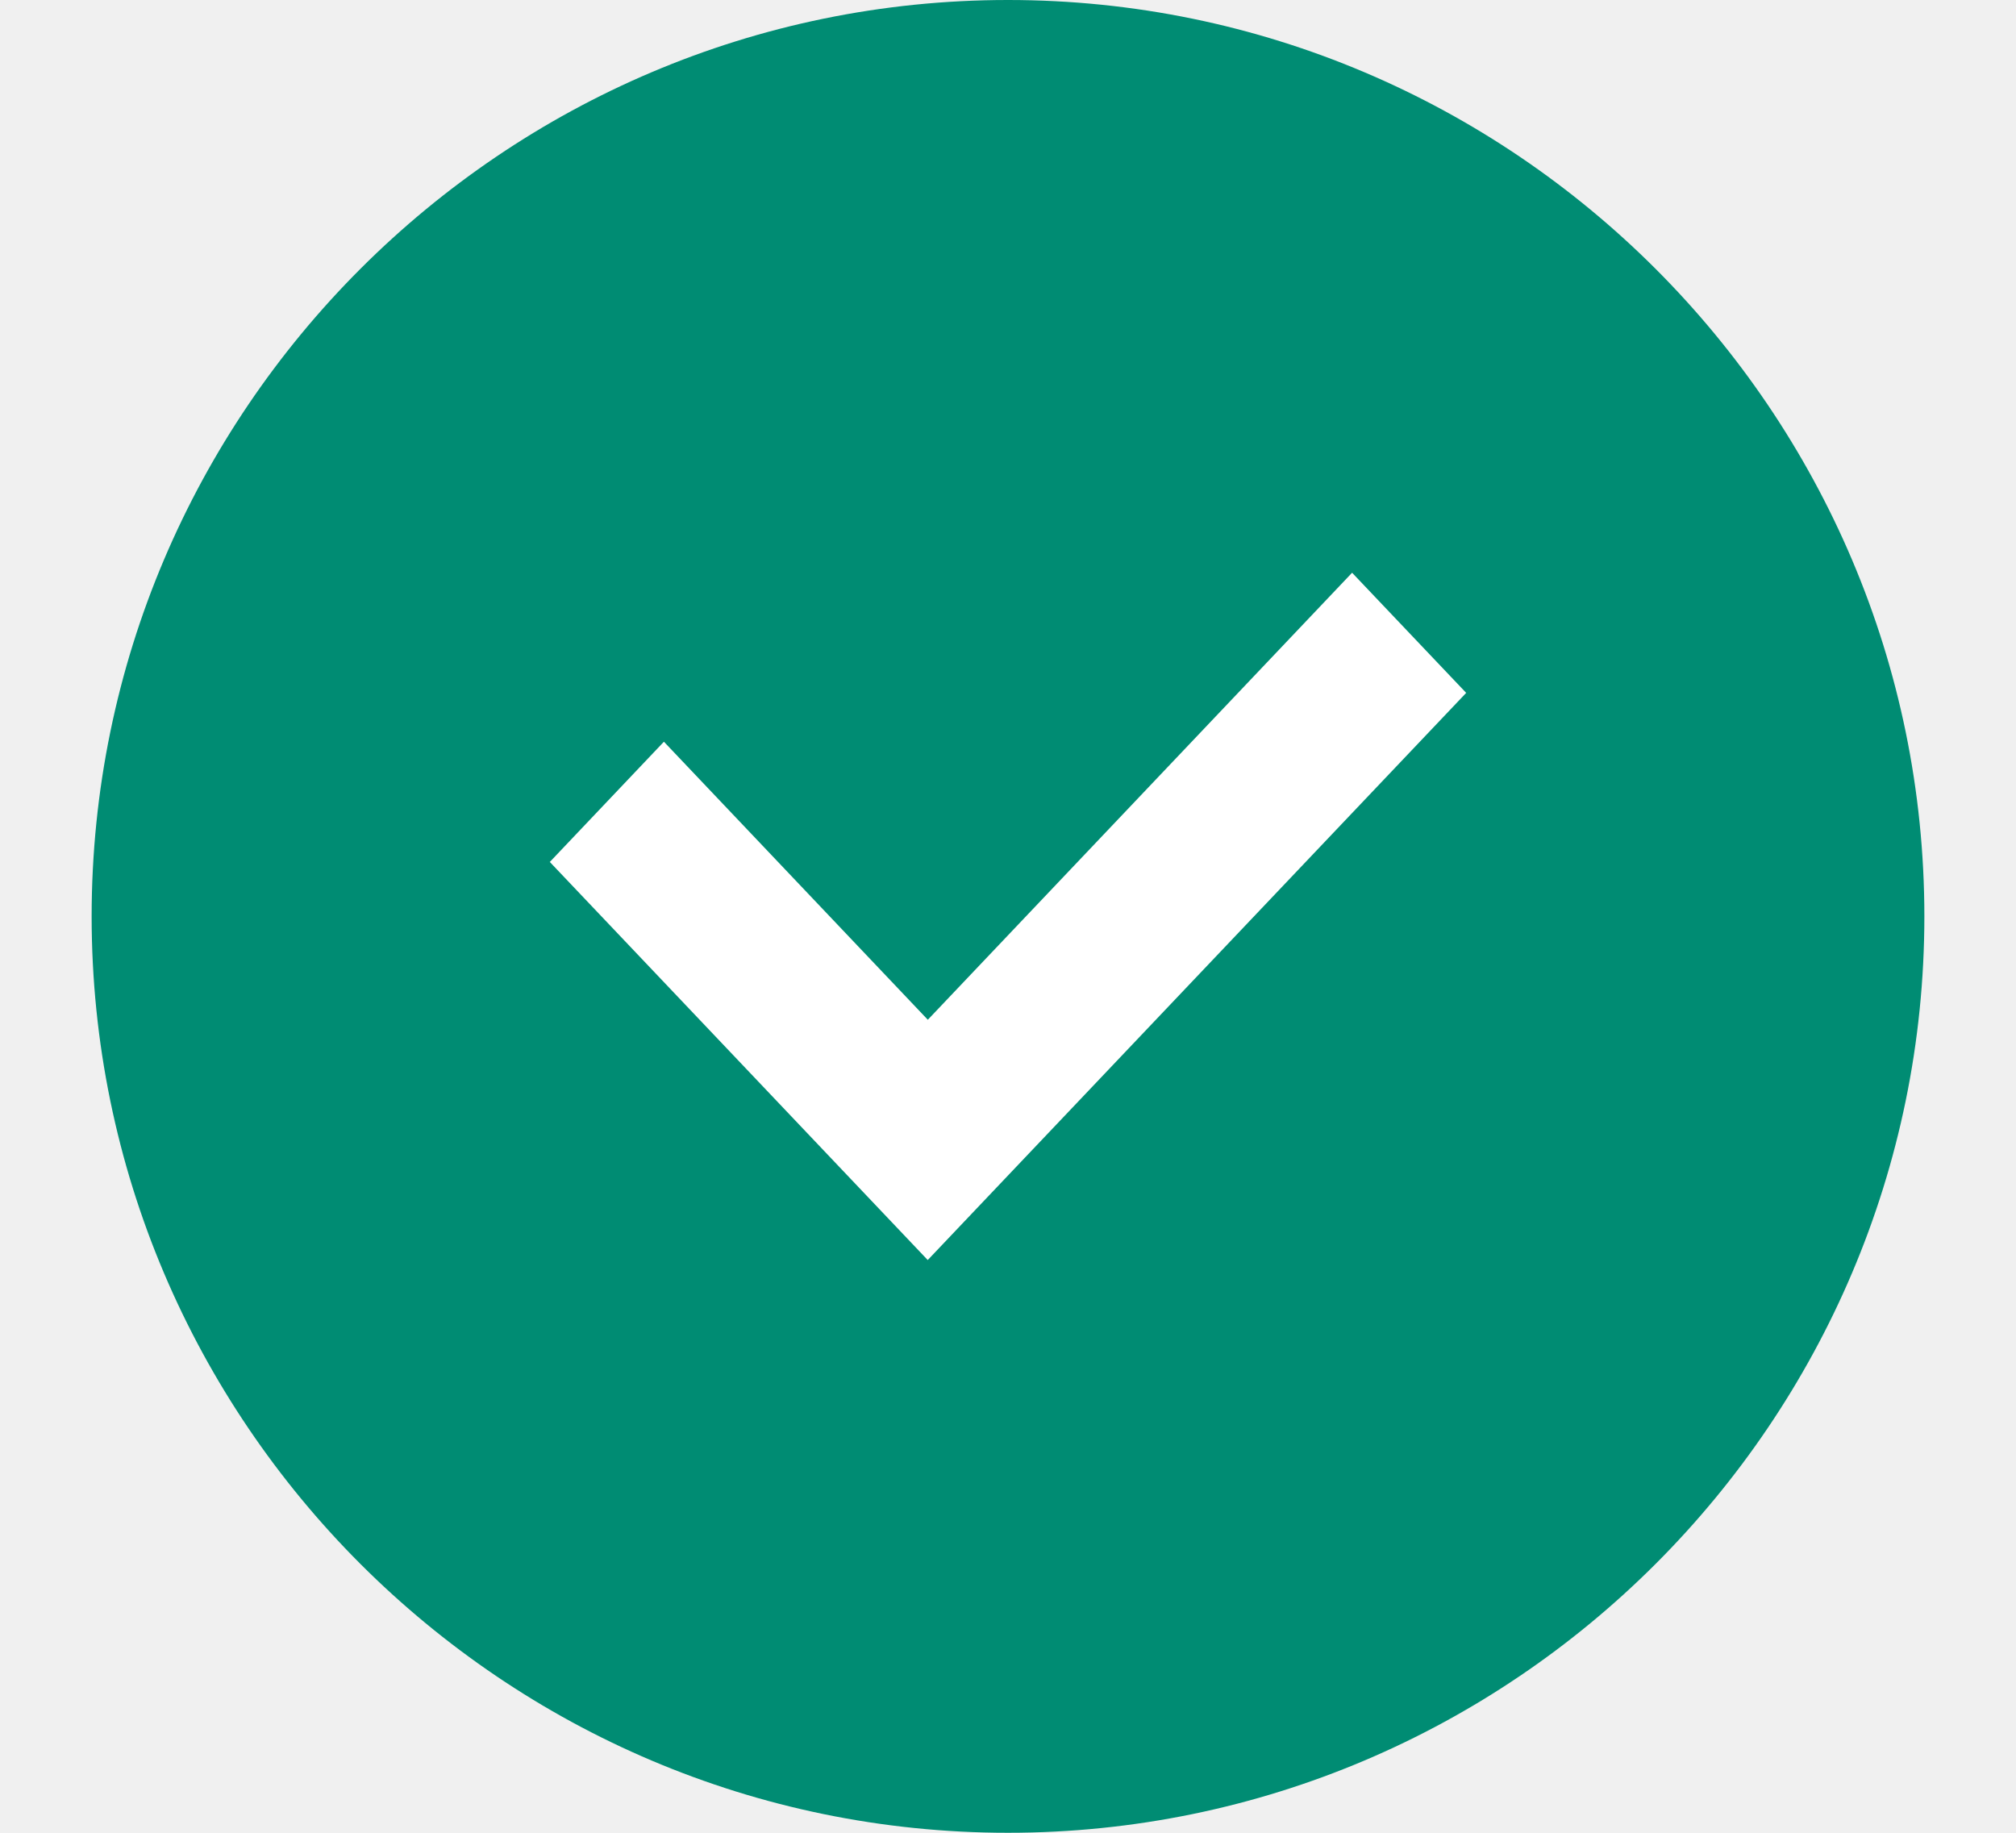
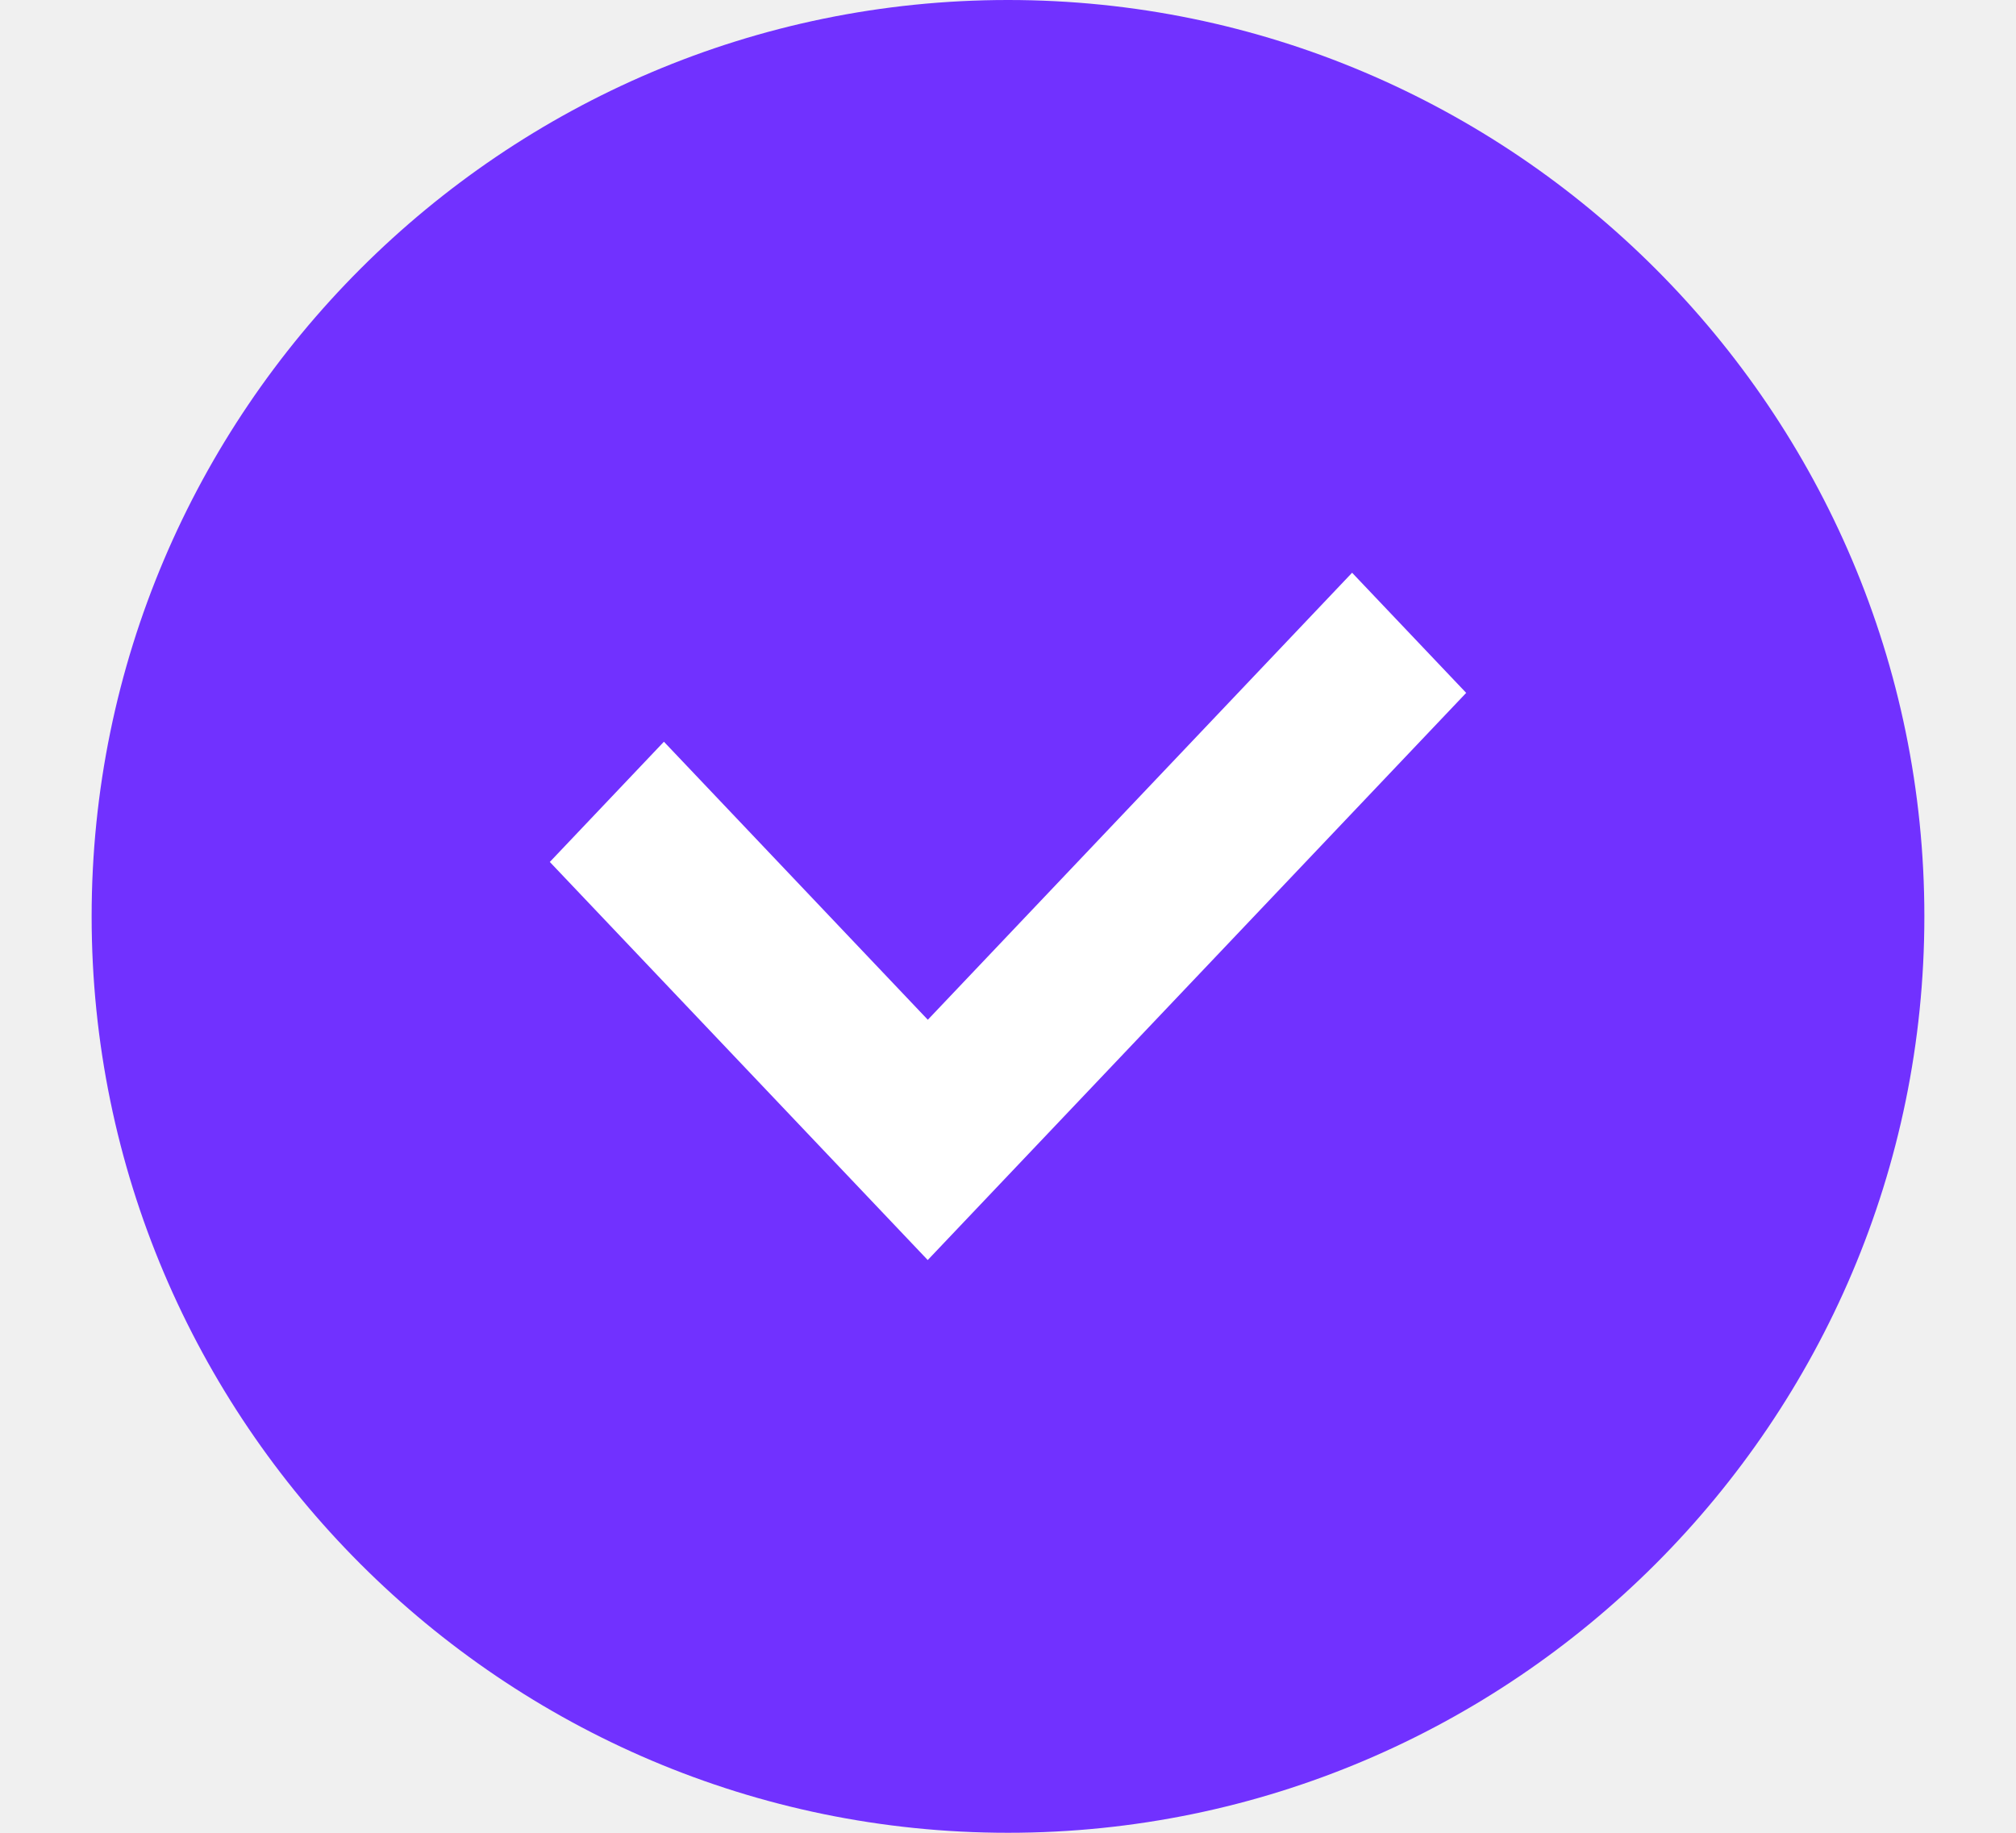
<svg xmlns="http://www.w3.org/2000/svg" width="22" height="20" viewBox="0 0 22 20">
  <g fill="none" fill-rule="evenodd">
-     <path fill="#008C73" d="M11 0C5.489 0 1 4.489 1 10s4.489 10 10 10 10-4.489 10-10S16.511 0 11 0z" />
+     <path fill="#7131ff" d="M11 0C5.489 0 1 4.489 1 10s4.489 10 10 10 10-4.489 10-10S16.511 0 11 0z" />
    <path fill="#FFF" d="M10.124 13.75L6 9.406l1.245-1.312 2.88 3.034 4.63-4.878L16 7.561z" />
  </g>
</svg>
